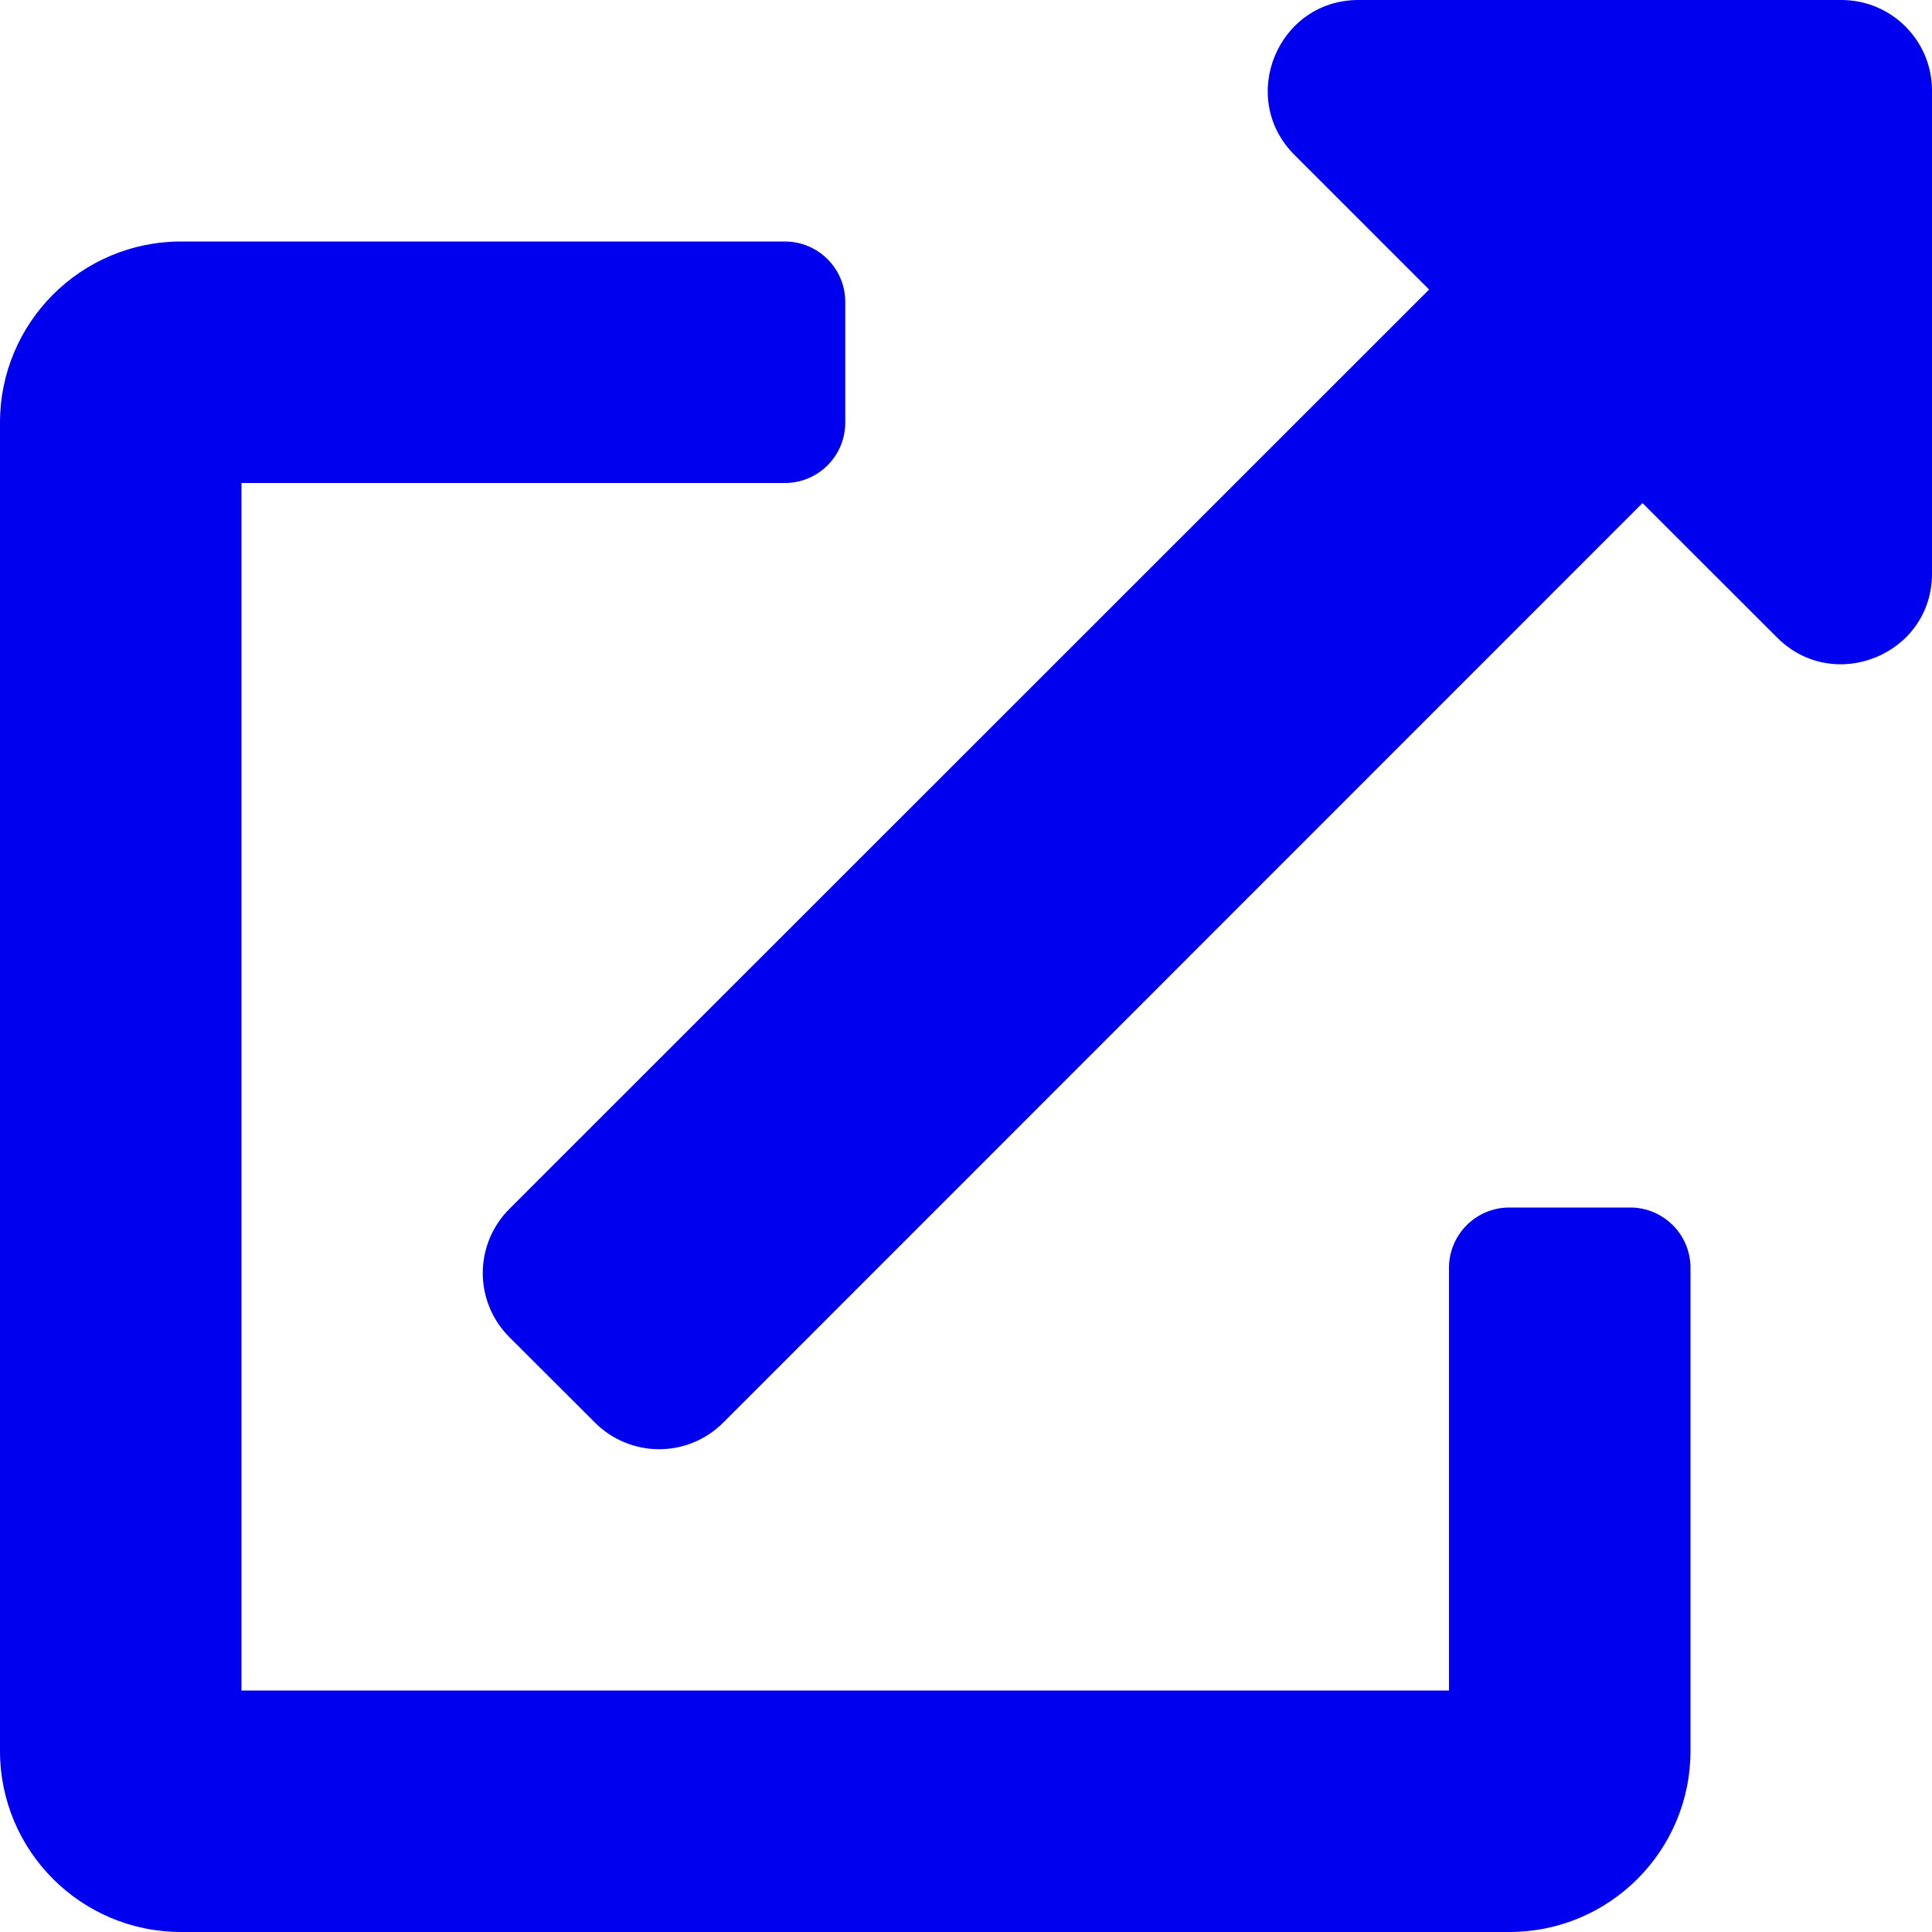
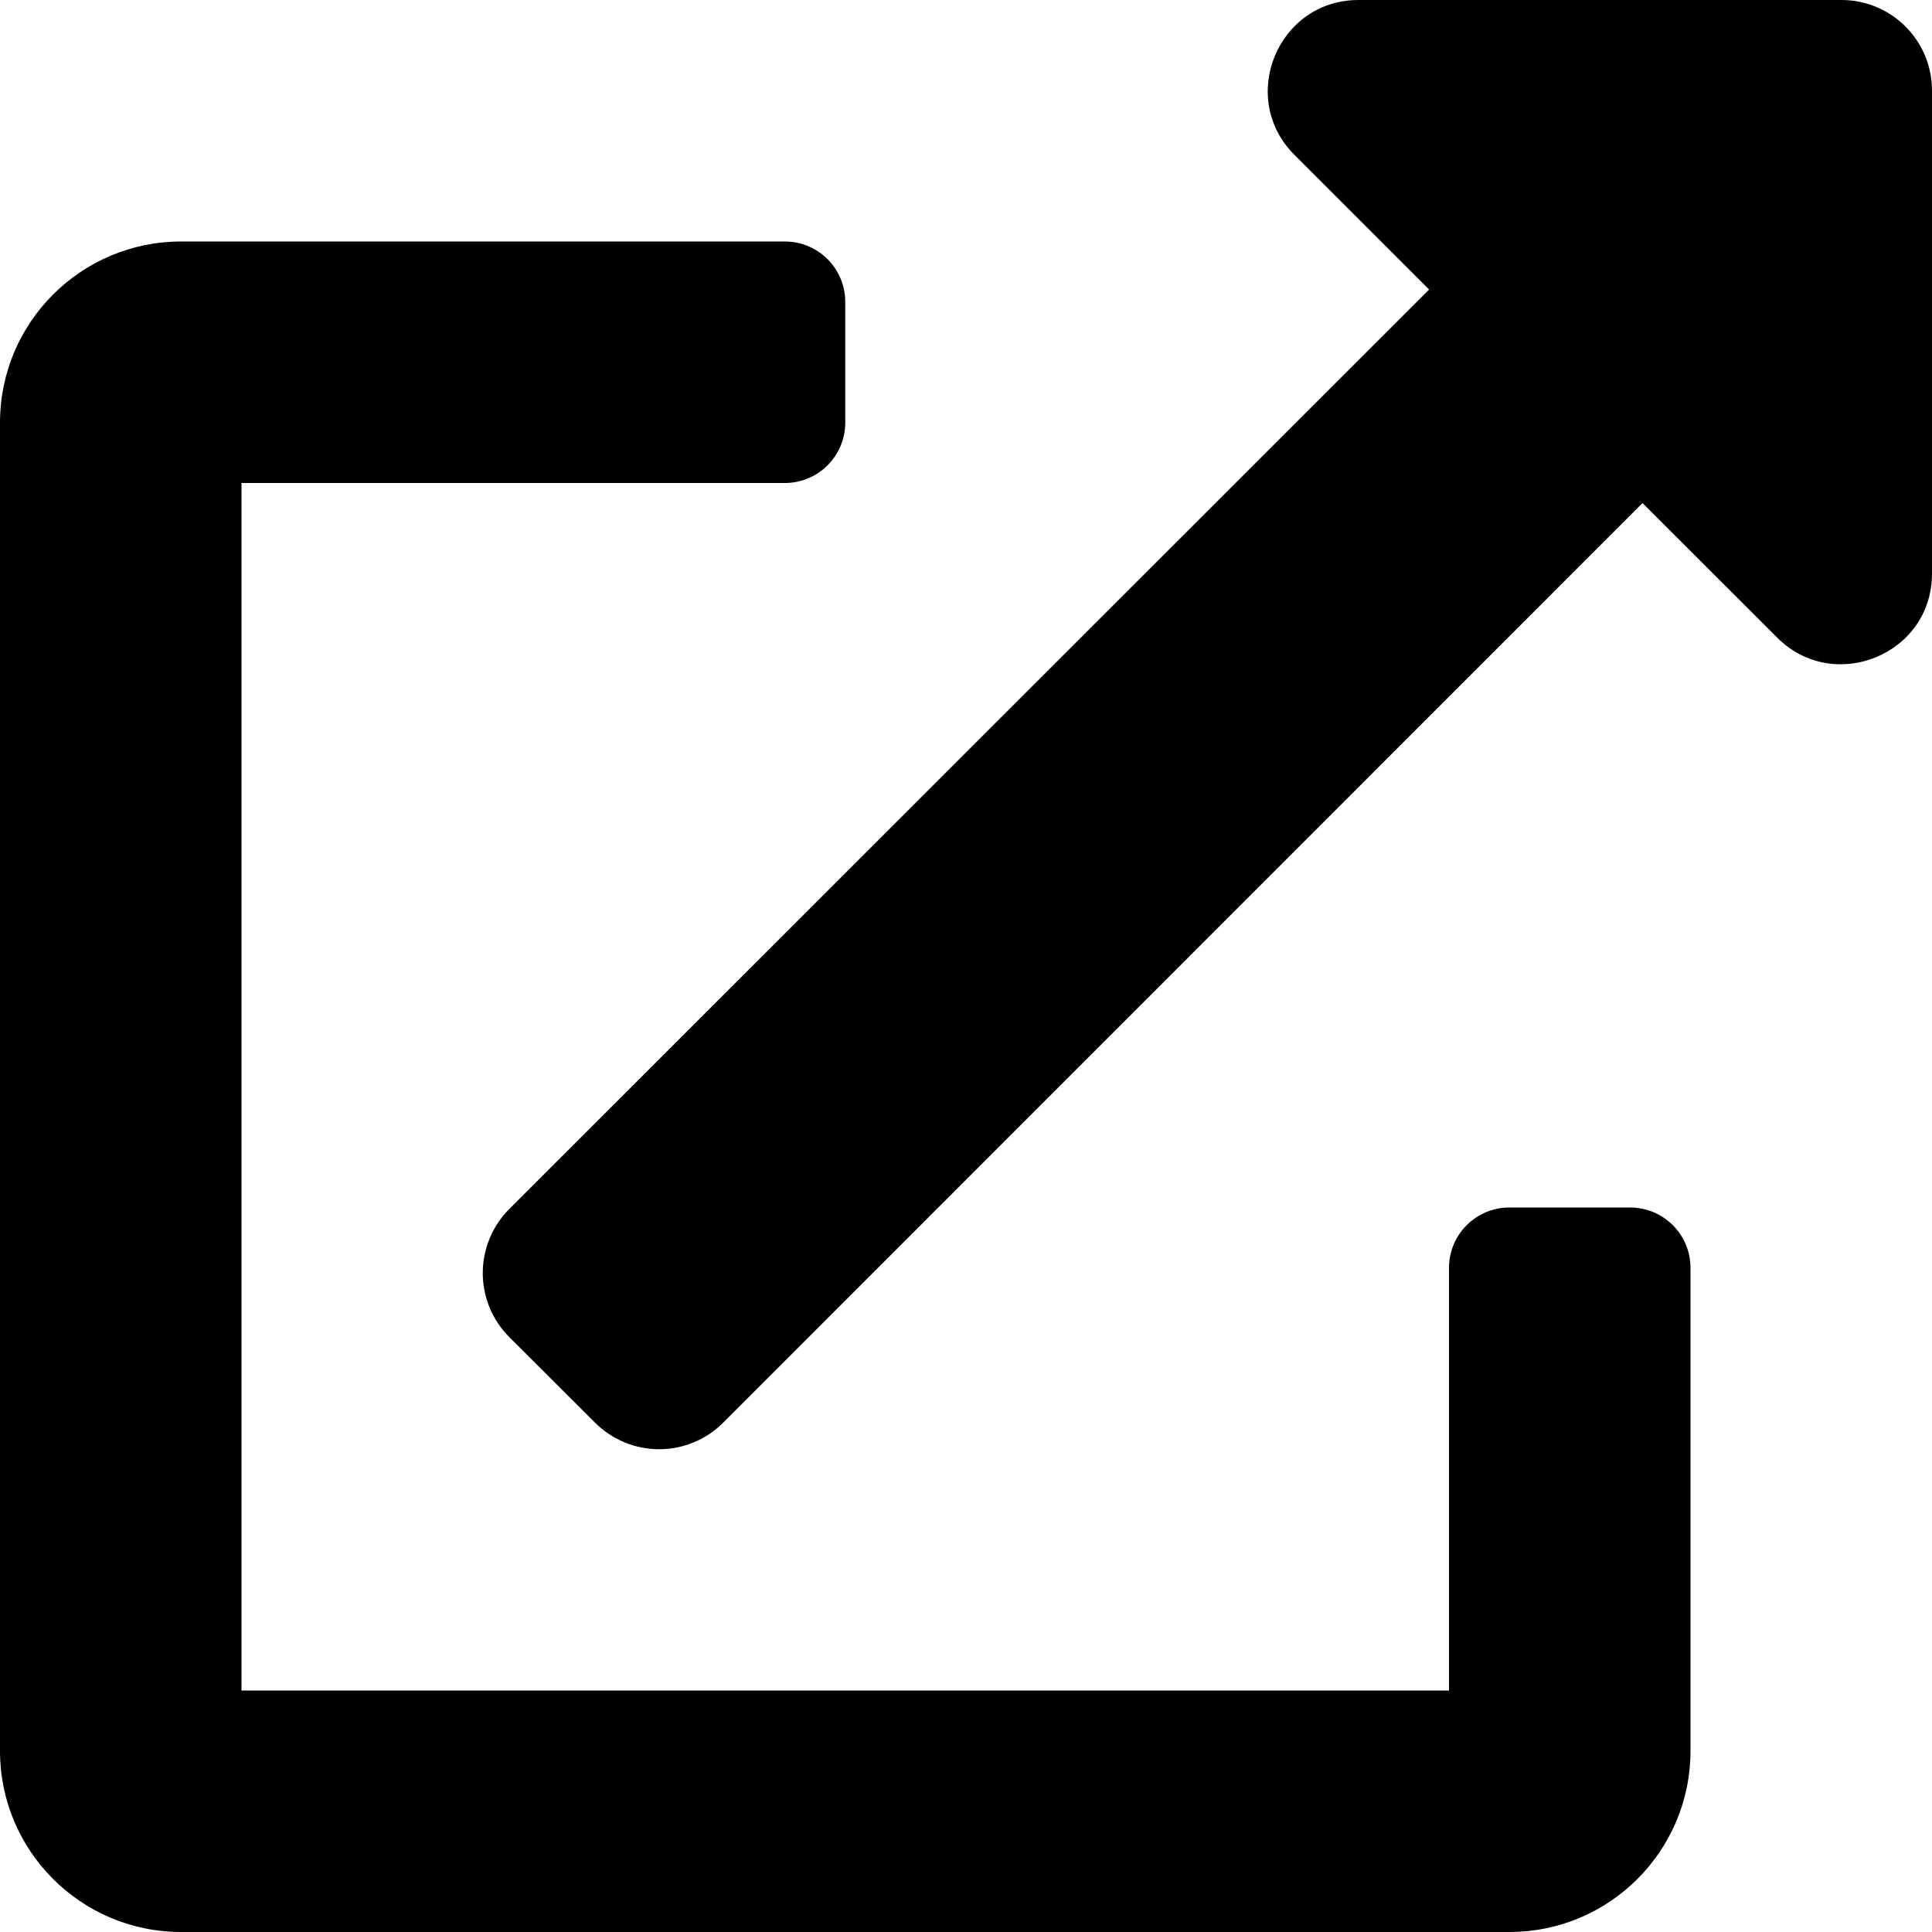
- <svg xmlns="http://www.w3.org/2000/svg" aria-hidden="true" focusable="false" data-prefix="fas" data-icon="external-link-alt" class="svg-inline--fa fa-external-link-alt fa-w-16" role="img" viewBox="0 0 512 512" width="1em" height="1em" color="#0000ee">
+ <svg xmlns="http://www.w3.org/2000/svg" aria-hidden="true" focusable="false" data-prefix="fas" data-icon="external-link-alt" class="svg-inline--fa fa-external-link-alt fa-w-16" role="img" viewBox="0 0 512 512" width="1em" height="1em">
  <path fill="currentColor" d="M432,320H400a16,16,0,0,0-16,16V448H64V128H208a16,16,0,0,0,16-16V80a16,16,0,0,0-16-16H48A48,48,0,0,0,0,112V464a48,48,0,0,0,48,48H400a48,48,0,0,0,48-48V336A16,16,0,0,0,432,320ZM488,0h-128c-21.37,0-32.05,25.91-17,41l35.73,35.73L135,320.37a24,24,0,0,0,0,34L157.67,377a24,24,0,0,0,34,0L435.28,133.32,471,169c15,15,41,4.5,41-17V24A24,24,0,0,0,488,0Z" />
</svg>
